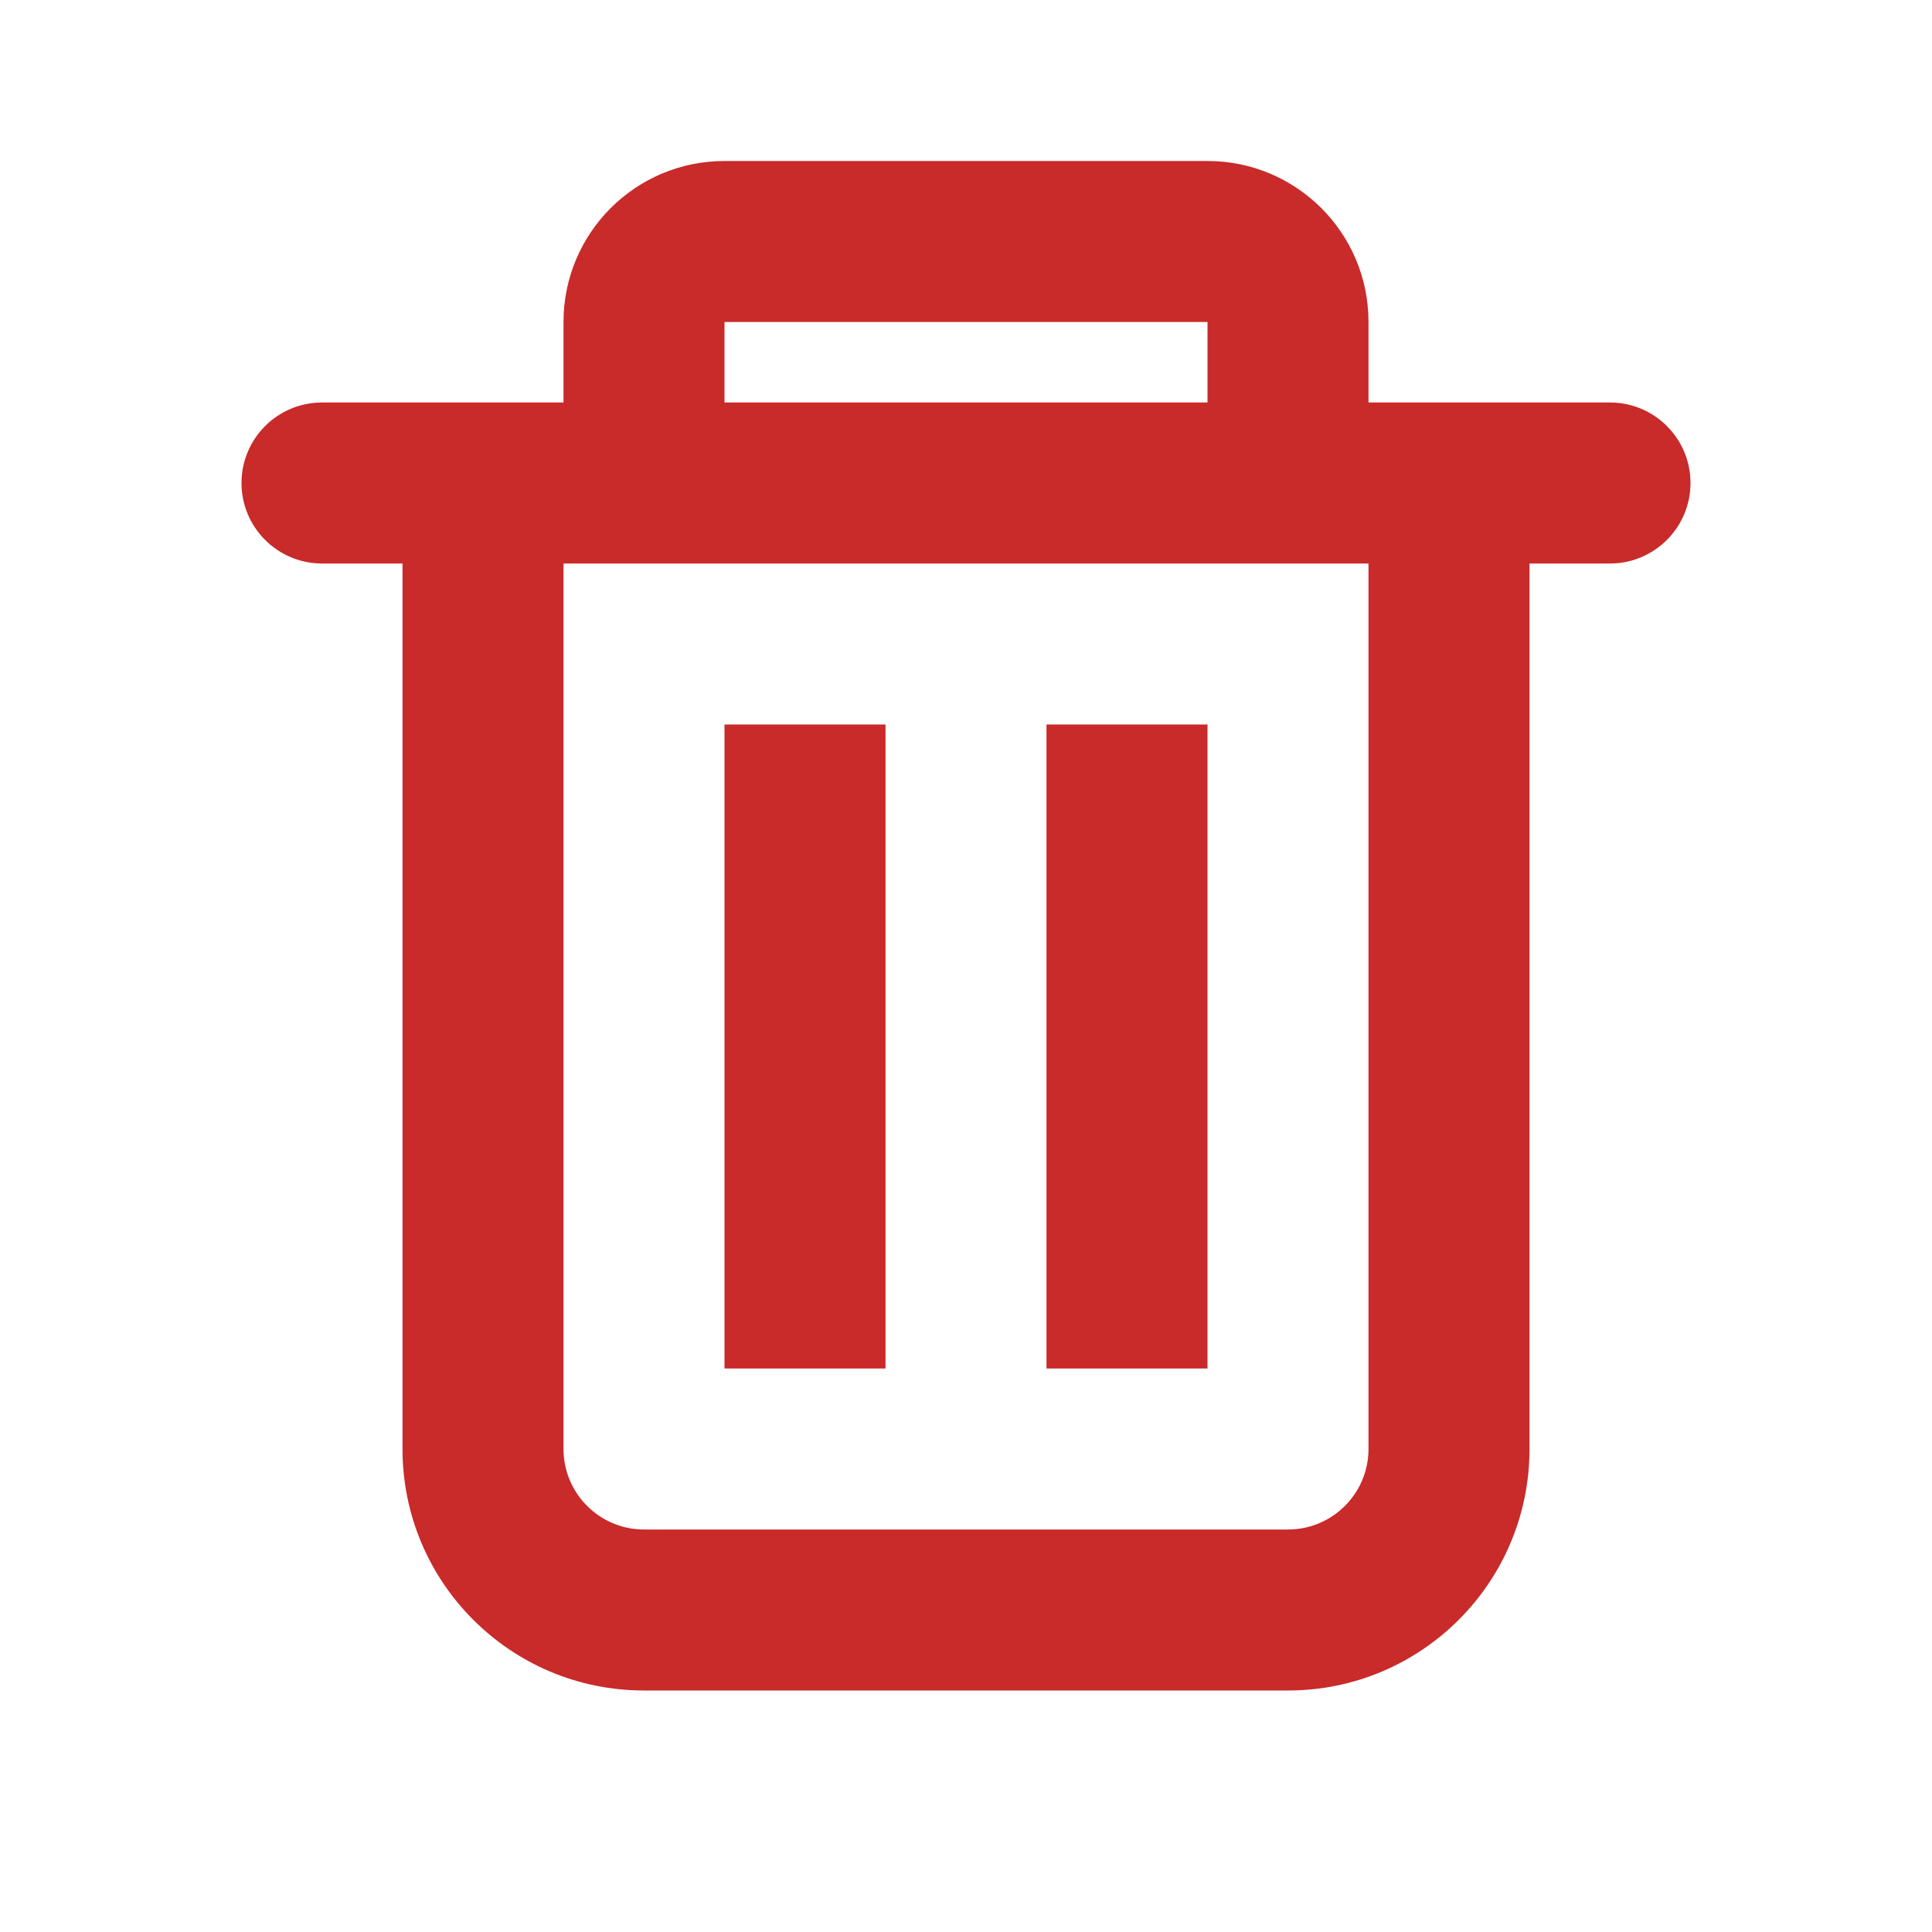
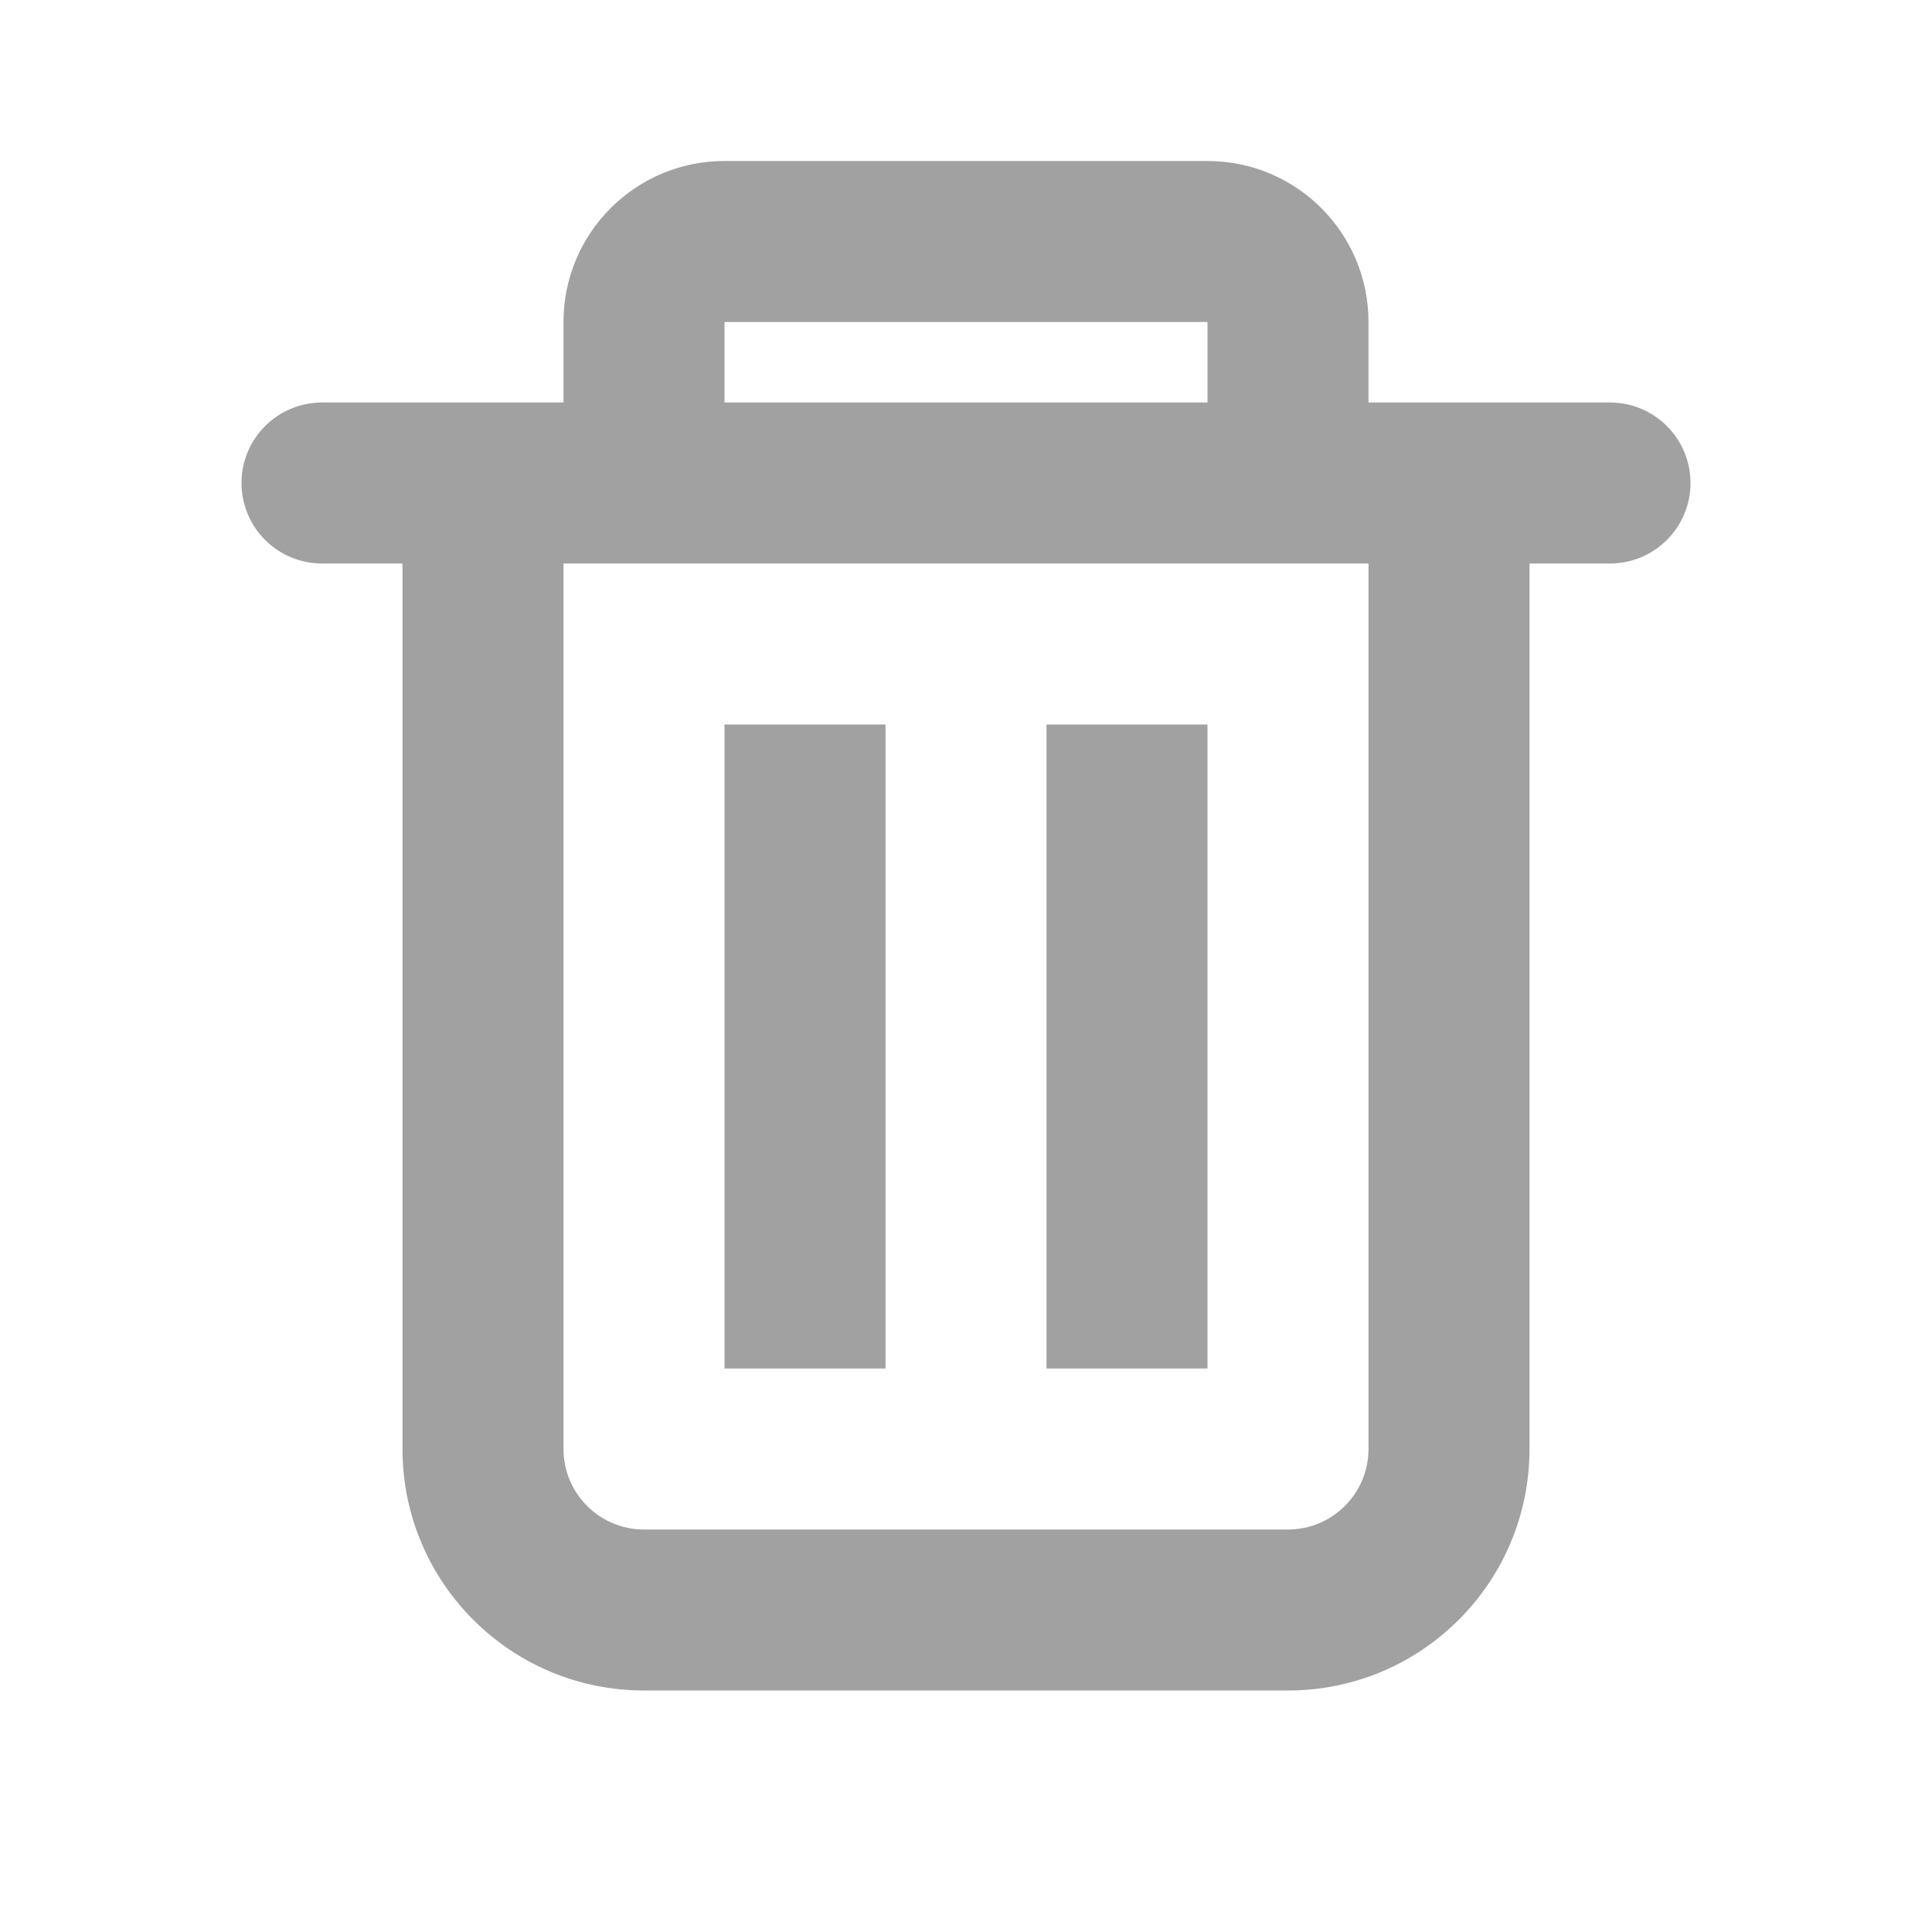
- <svg xmlns="http://www.w3.org/2000/svg" width="24" height="24" viewBox="0 0 24 24" fill="#c92a2a">
+ <svg xmlns="http://www.w3.org/2000/svg" width="24" height="24" viewBox="0 0 24 24" fill="#A1A1A1">
  <path fill-rule="evenodd" clip-rule="evenodd" d="M17 5V4C17 2.895 16.105 2 15 2H9C7.895 2 7 2.895 7 4V5H4C3.448 5 3 5.448 3 6C3 6.552 3.448 7 4 7H5V18C5 19.657 6.343 21 8 21H16C17.657 21 19 19.657 19 18V7H20C20.552 7 21 6.552 21 6C21 5.448 20.552 5 20 5H17ZM15 4H9V5H15V4ZM17 7H7V18C7 18.552 7.448 19 8 19H16C16.552 19 17 18.552 17 18V7Z" />
  <path d="M9 9H11V17H9V9Z" />
  <path d="M13 9H15V17H13V9Z" />
</svg>
